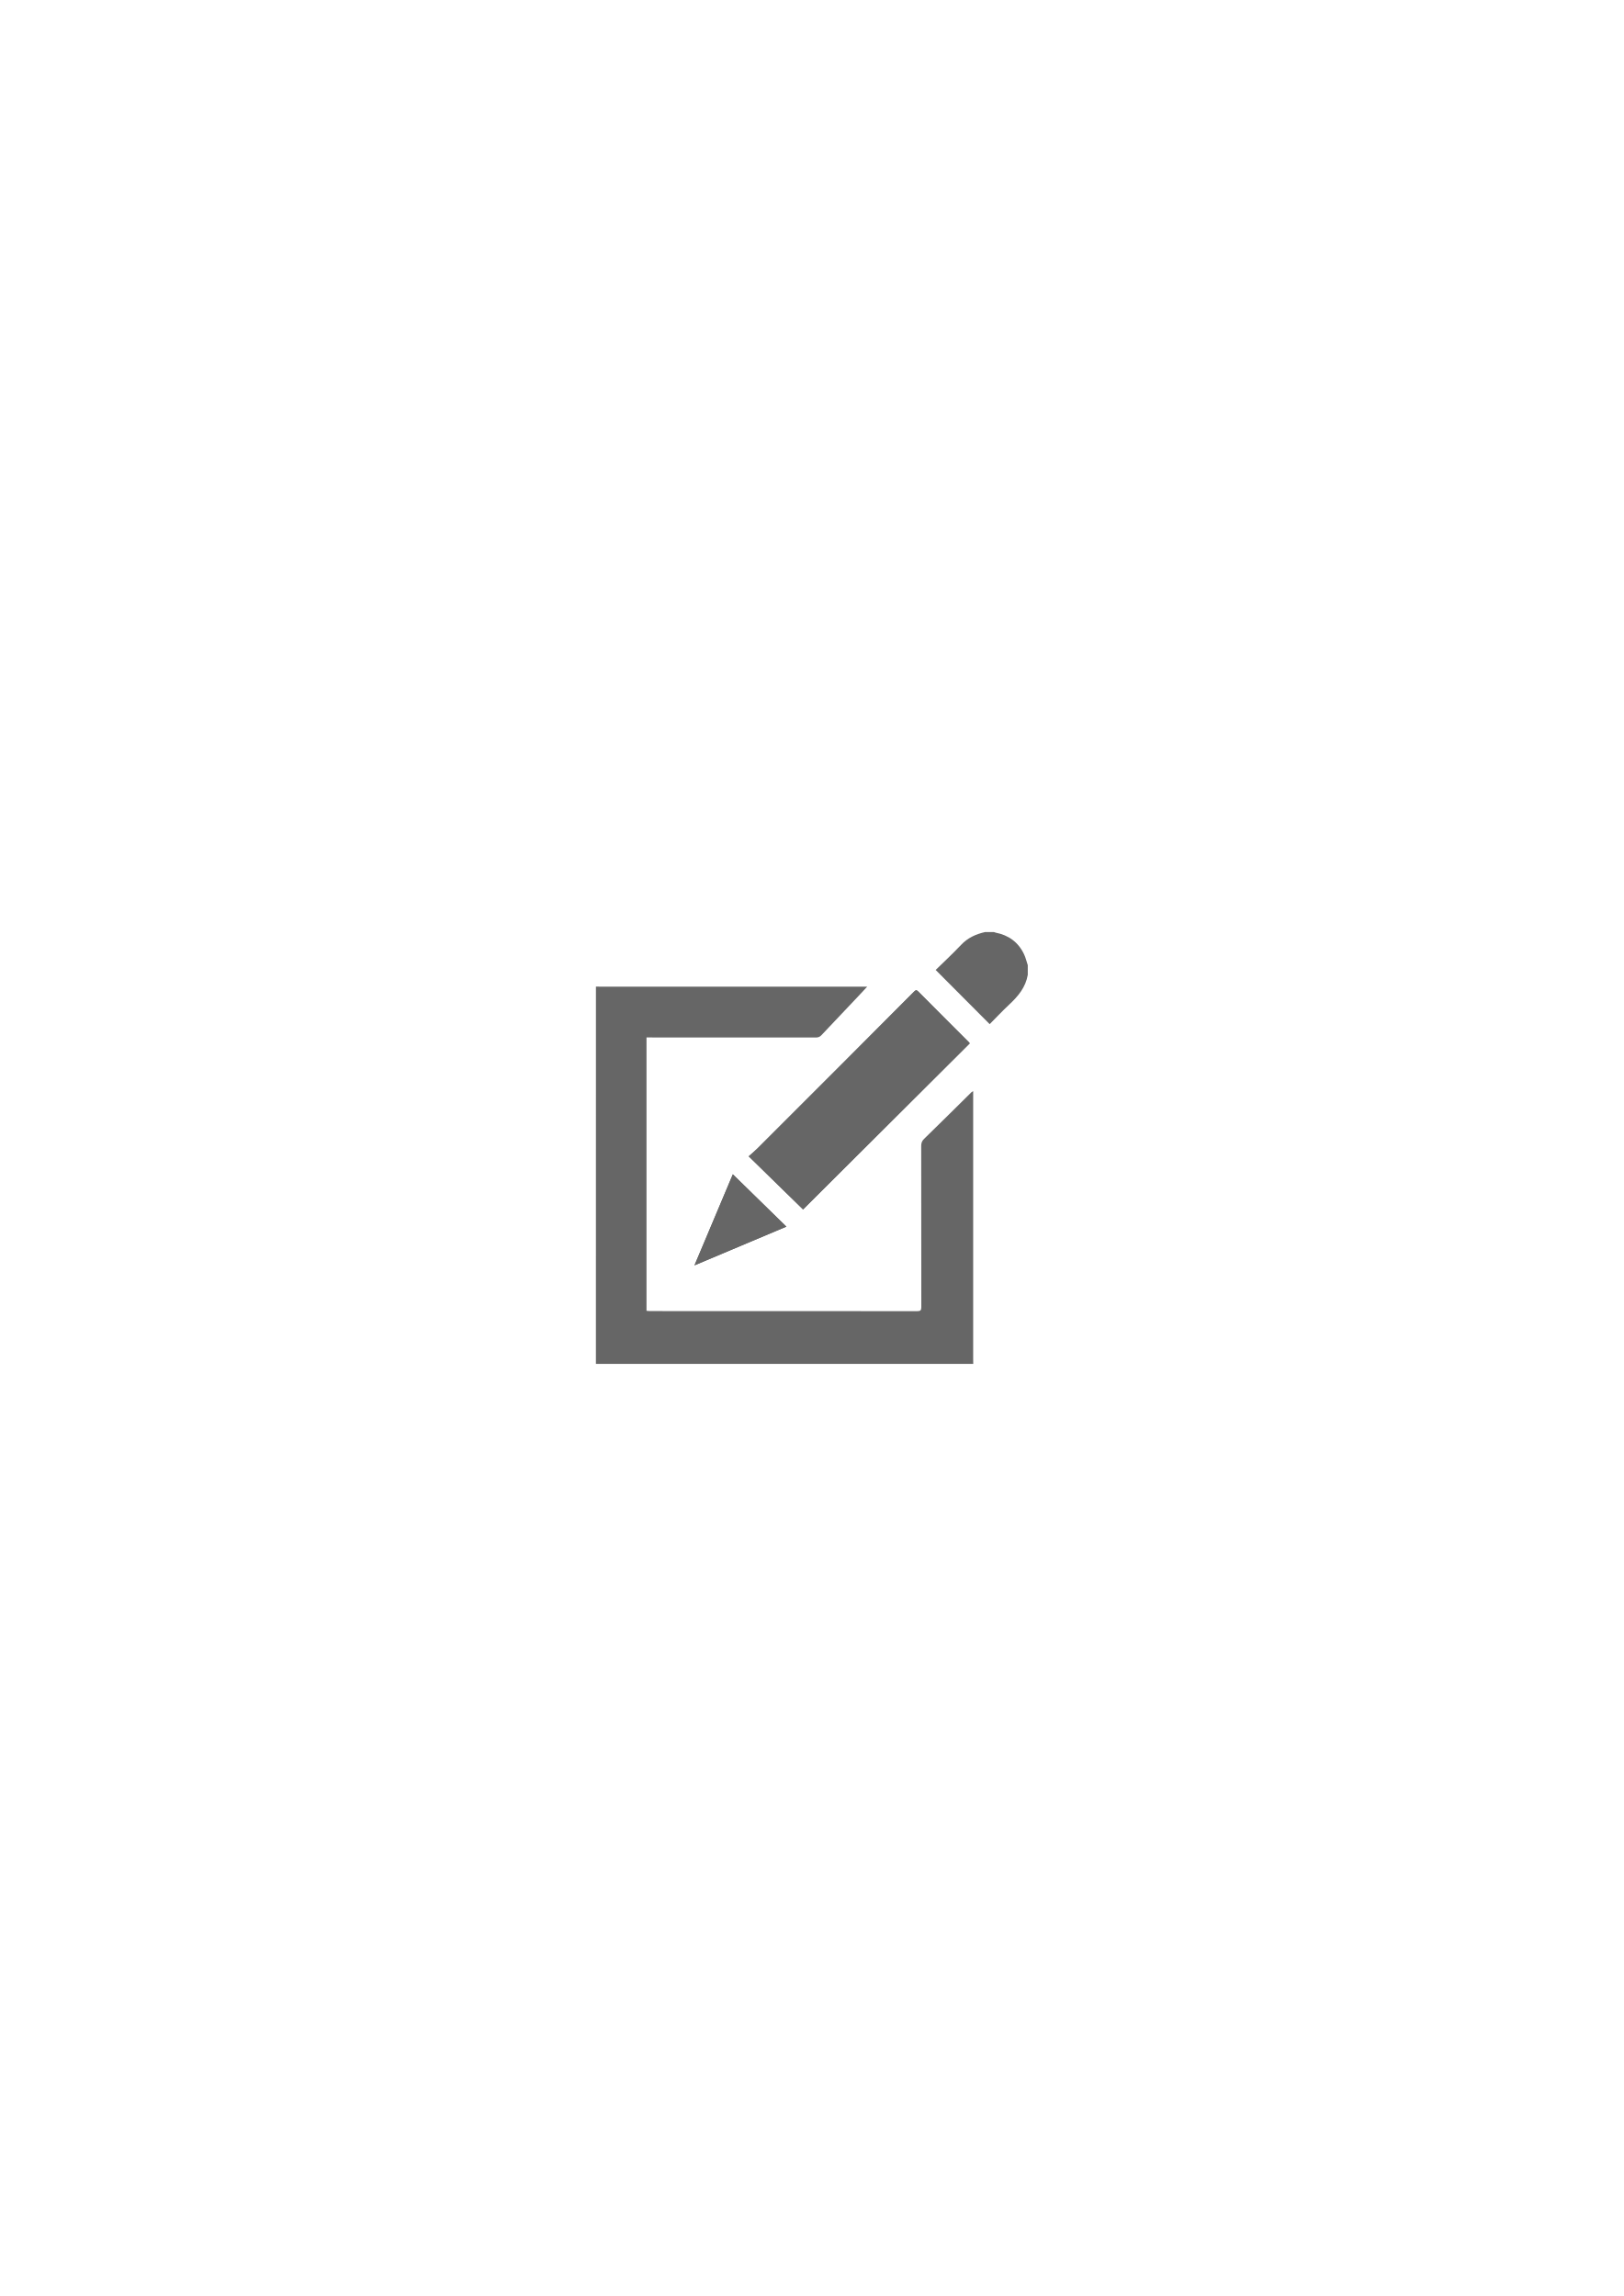
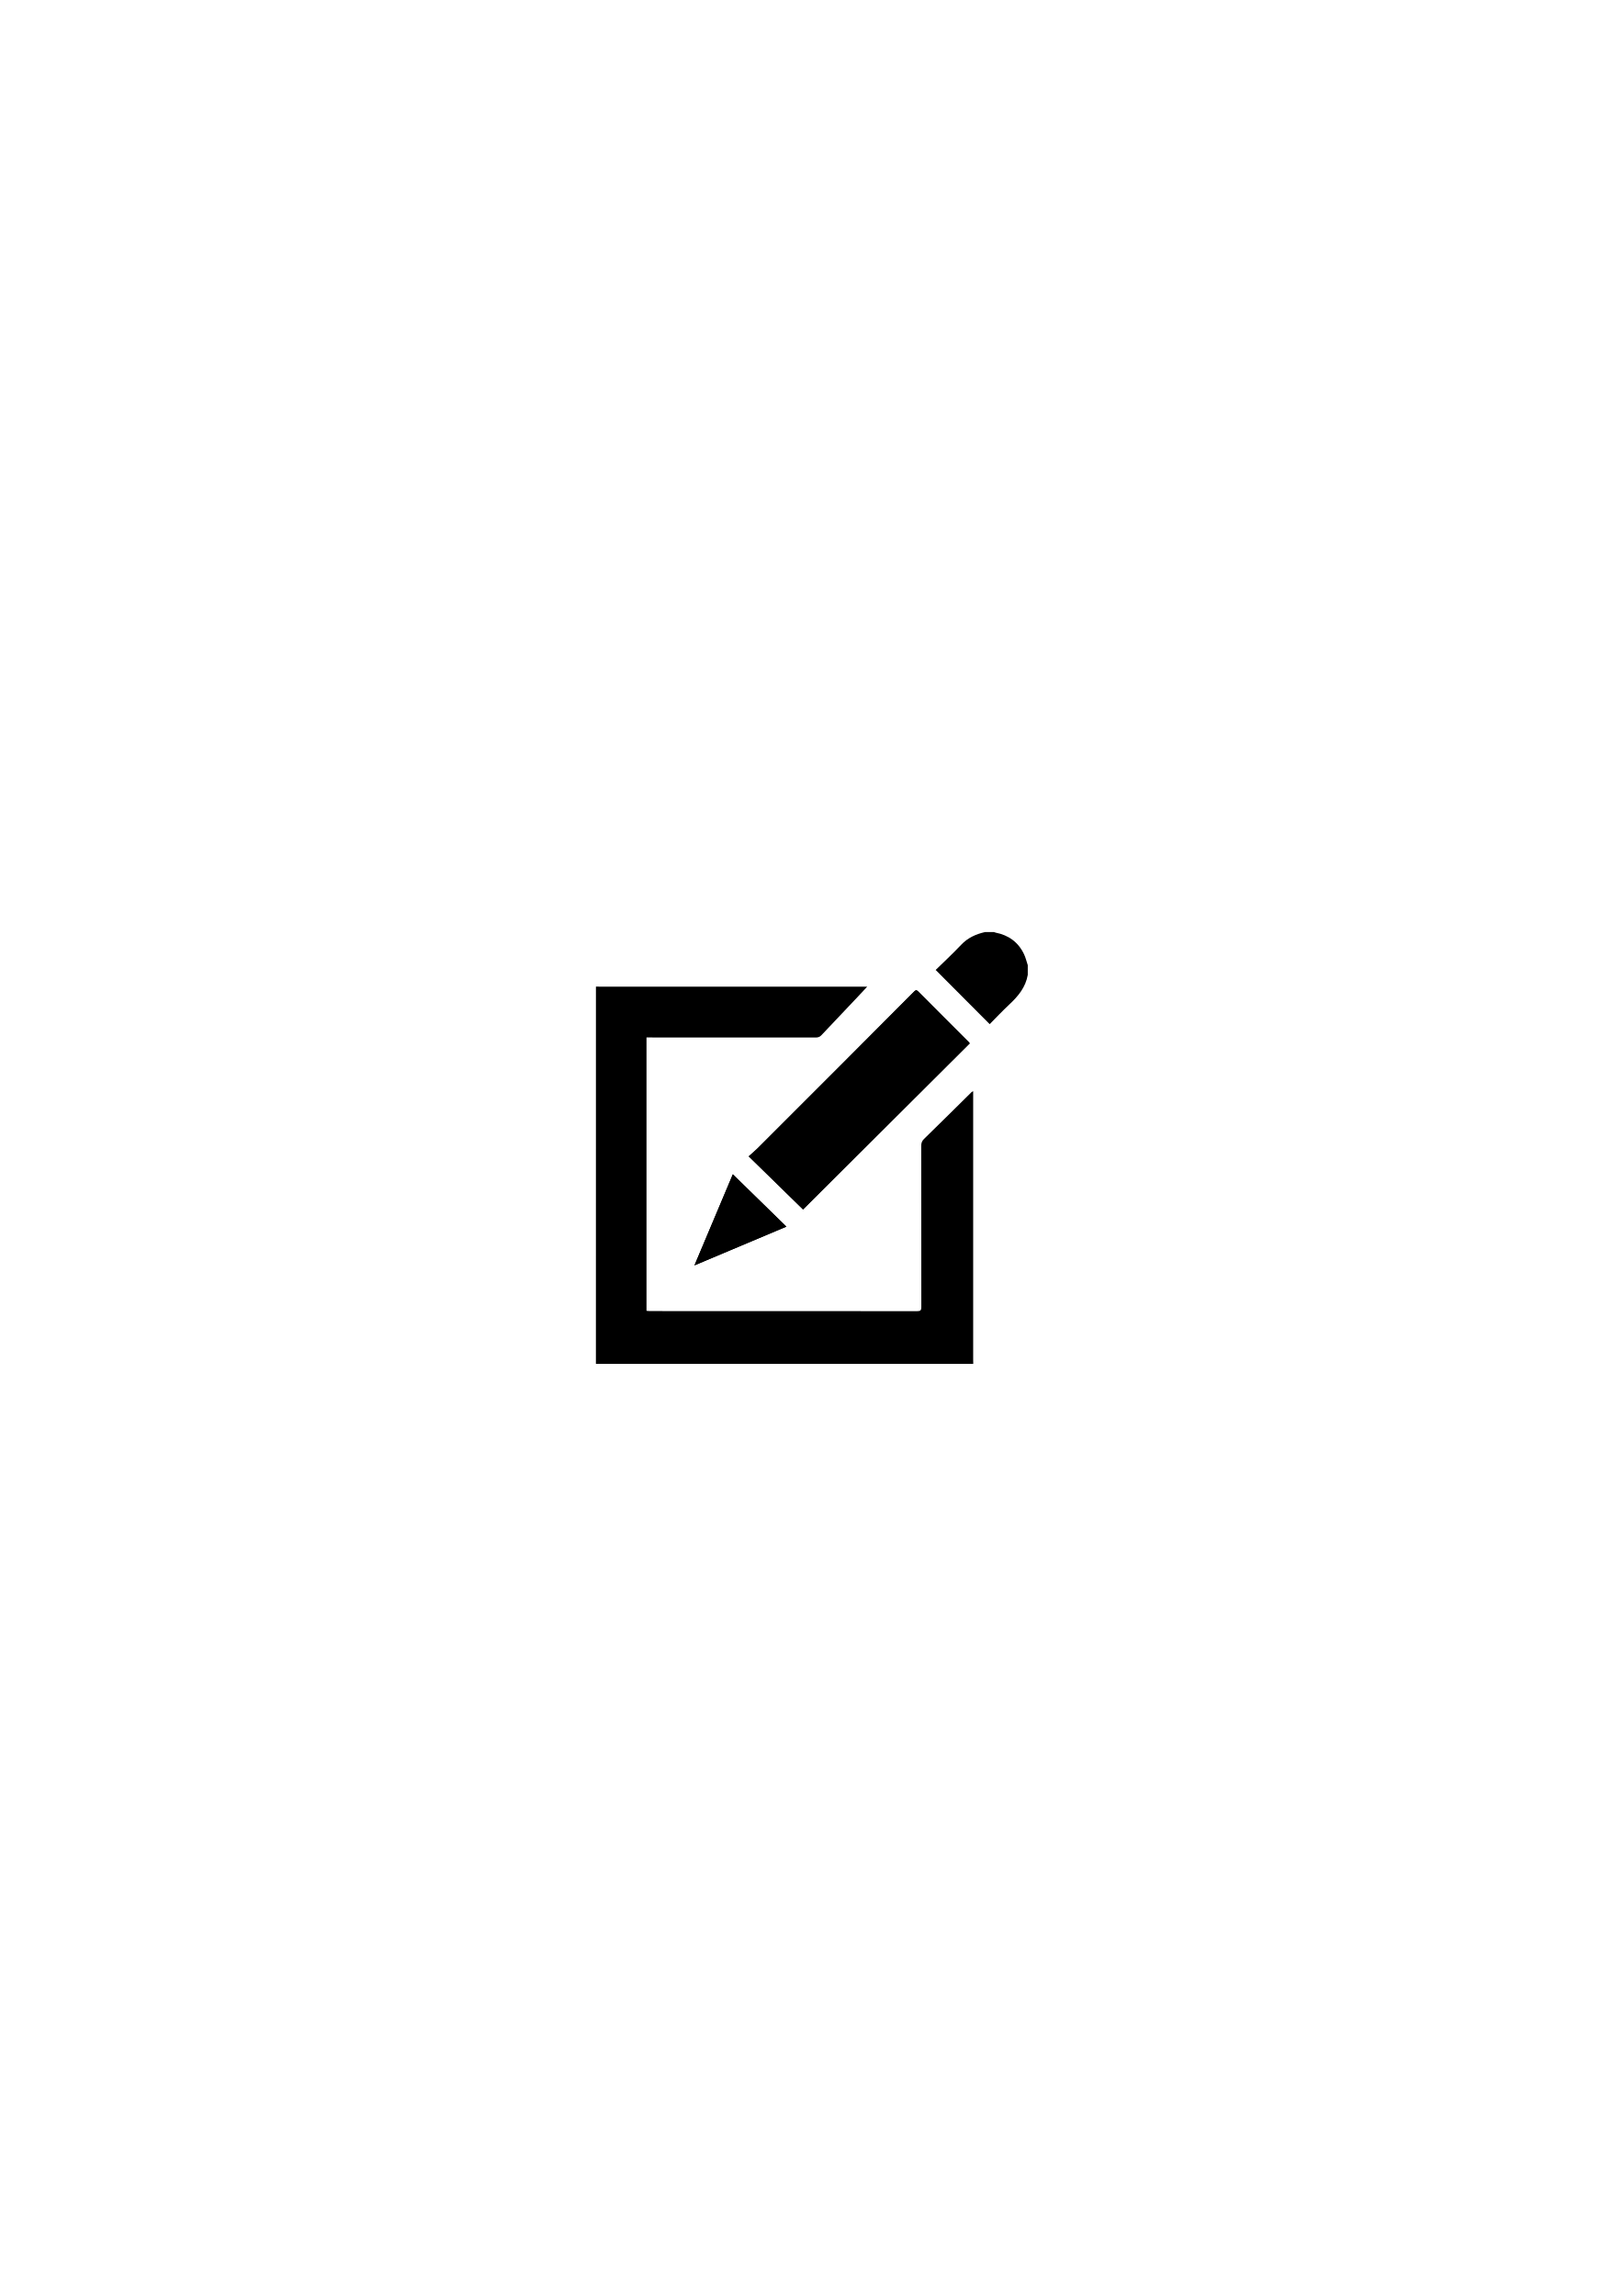
<svg xmlns="http://www.w3.org/2000/svg" version="1.1" id="Layer_1" x="0px" y="0px" viewBox="0 0 595.28 841.89" style="enable-background:new 0 0 595.28 841.89;" xml:space="preserve">
-   <style type="text/css">
- 	.st0{fill:#666666;}
- </style>
  <g id="_x39_rtpMr_1_">
    <g>
-       <path class="st0" d="M355.51,382.59c-0.1-0.17-0.12-0.25-0.18-0.31c-6.25-6.25-12.52-12.49-18.74-18.77    c-0.68-0.68-0.99-0.39-1.5,0.13c-9.06,9.1-18.13,18.2-27.2,27.28c-10.03,10.05-20.07,20.09-30.12,30.12c-1,1-2.11,1.91-3.28,2.96    c6.88,6.73,13.49,13.18,19.93,19.48C314.85,423.11,335.17,402.86,355.51,382.59z M288.3,449.78    c-6.61-6.46-13.07-12.77-19.63-19.19c-4.73,11.22-9.35,22.19-14.07,33.39C265.91,459.22,276.95,454.57,288.3,449.78z" />
-       <path class="st0" d="M218.48,361.76c0.63,0.01,1.26,0.03,1.9,0.03c31.82,0,63.64,0,95.46,0c0.57,0,1.14,0,2.09,0    c-1.25,1.33-2.2,2.37-3.17,3.4c-4.54,4.8-9.1,9.58-13.62,14.4c-0.61,0.65-1.23,0.84-2.09,0.84c-20.15-0.02-40.29-0.02-60.44-0.02    c-0.5,0-1,0-1.59,0c0,33.43,0,66.75,0,100.23c0.41,0.03,0.85,0.1,1.29,0.1c32.66,0,65.33,0,97.99,0.03c1.17,0,1.47-0.34,1.47-1.49    c-0.03-19.68-0.02-39.37-0.04-59.05c0-1.07,0.24-1.85,1.06-2.64c5.82-5.66,11.58-11.39,17.35-17.09c0.11-0.11,0.26-0.17,0.64-0.4    c0,0.72,0,1.24,0,1.76c0,32.16,0,64.32,0,96.48c0,0.59,0.02,1.18,0.03,1.77c-46.11,0-92.23,0-138.34,0    C218.48,453.99,218.48,407.88,218.48,361.76z" />
-       <path class="st0" d="M376.8,357.46c-0.78,4.56-3.55,7.86-6.81,10.9c-2.49,2.33-4.82,4.82-7.16,7.17    c-6.59-6.61-13.11-13.16-19.8-19.87c1.31-1.26,2.8-2.68,4.26-4.12c1.71-1.68,3.44-3.35,5.08-5.1c2.4-2.55,5.4-3.92,8.75-4.67    c1.1,0,2.19,0,3.29,0c0.2,0.07,0.39,0.16,0.59,0.2c4.77,0.93,8.33,3.5,10.42,7.91c0.61,1.27,0.93,2.68,1.38,4.03    C376.8,355.1,376.8,356.28,376.8,357.46z" />
-       <path class="st0" d="M355.51,382.59c-20.35,20.28-40.66,40.52-61.1,60.89c-6.44-6.3-13.05-12.75-19.93-19.48    c1.17-1.05,2.27-1.95,3.28-2.96c10.05-10.03,20.09-20.07,30.12-30.12c9.08-9.09,18.14-18.18,27.2-27.28    c0.51-0.52,0.83-0.81,1.5-0.13c6.23,6.28,12.49,12.52,18.74,18.77C355.39,382.33,355.42,382.42,355.51,382.59z" />
-       <path class="st0" d="M288.3,449.78c-11.35,4.78-22.38,9.43-33.7,14.2c4.72-11.2,9.34-22.18,14.07-33.39    C275.23,437.01,281.68,443.32,288.3,449.78z" />
+       <path d="M355.51,382.59c-0.1-0.17-0.12-0.25-0.18-0.31c-6.25-6.25-12.52-12.49-18.74-18.77c-0.68-0.68-0.99-0.39-1.5,0.13    c-9.06,9.1-18.13,18.2-27.2,27.28c-10.03,10.05-20.07,20.09-30.12,30.12c-1,1-2.11,1.91-3.28,2.96    c6.88,6.73,13.49,13.18,19.93,19.48C314.85,423.11,335.17,402.86,355.51,382.59z M288.3,449.78    c-6.61-6.46-13.07-12.77-19.63-19.19c-4.73,11.22-9.35,22.19-14.07,33.39C265.91,459.22,276.95,454.57,288.3,449.78z" />
+       <path d="M218.48,361.76c0.63,0.01,1.26,0.03,1.9,0.03c31.82,0,63.64,0,95.46,0c0.57,0,1.14,0,2.09,0c-1.25,1.33-2.2,2.37-3.17,3.4    c-4.54,4.8-9.1,9.58-13.62,14.4c-0.61,0.65-1.23,0.84-2.09,0.84c-20.15-0.02-40.29-0.02-60.44-0.02c-0.5,0-1,0-1.59,0    c0,33.43,0,66.75,0,100.23c0.41,0.03,0.85,0.1,1.29,0.1c32.66,0,65.33,0,97.99,0.03c1.17,0,1.47-0.34,1.47-1.49    c-0.03-19.68-0.02-39.37-0.04-59.05c0-1.07,0.24-1.85,1.06-2.64c5.82-5.66,11.58-11.39,17.35-17.09c0.11-0.11,0.26-0.17,0.64-0.4    c0,0.72,0,1.24,0,1.76c0,32.16,0,64.32,0,96.48c0,0.59,0.02,1.18,0.03,1.77c-46.11,0-92.23,0-138.34,0    C218.48,453.99,218.48,407.88,218.48,361.76z" />
+       <path d="M376.8,357.46c-0.78,4.56-3.55,7.86-6.81,10.9c-2.49,2.33-4.82,4.82-7.16,7.17c-6.59-6.61-13.11-13.16-19.8-19.87    c1.31-1.26,2.8-2.68,4.26-4.12c1.71-1.68,3.44-3.35,5.08-5.1c2.4-2.55,5.4-3.92,8.75-4.67c1.1,0,2.19,0,3.29,0    c0.2,0.07,0.39,0.16,0.59,0.2c4.77,0.93,8.33,3.5,10.42,7.91c0.61,1.27,0.93,2.68,1.38,4.03    C376.8,355.1,376.8,356.28,376.8,357.46z" />
+       <path d="M355.51,382.59c-20.35,20.28-40.66,40.52-61.1,60.89c-6.44-6.3-13.05-12.75-19.93-19.48c1.17-1.05,2.27-1.95,3.28-2.96    c10.05-10.03,20.09-20.07,30.12-30.12c9.08-9.09,18.14-18.18,27.2-27.28c0.51-0.52,0.83-0.81,1.5-0.13    c6.23,6.28,12.49,12.52,18.74,18.77C355.39,382.33,355.42,382.42,355.51,382.59z" />
+       <path d="M288.3,449.78c-11.35,4.78-22.38,9.43-33.7,14.2c4.72-11.2,9.34-22.18,14.07-33.39    C275.23,437.01,281.68,443.32,288.3,449.78z" />
    </g>
  </g>
</svg>
